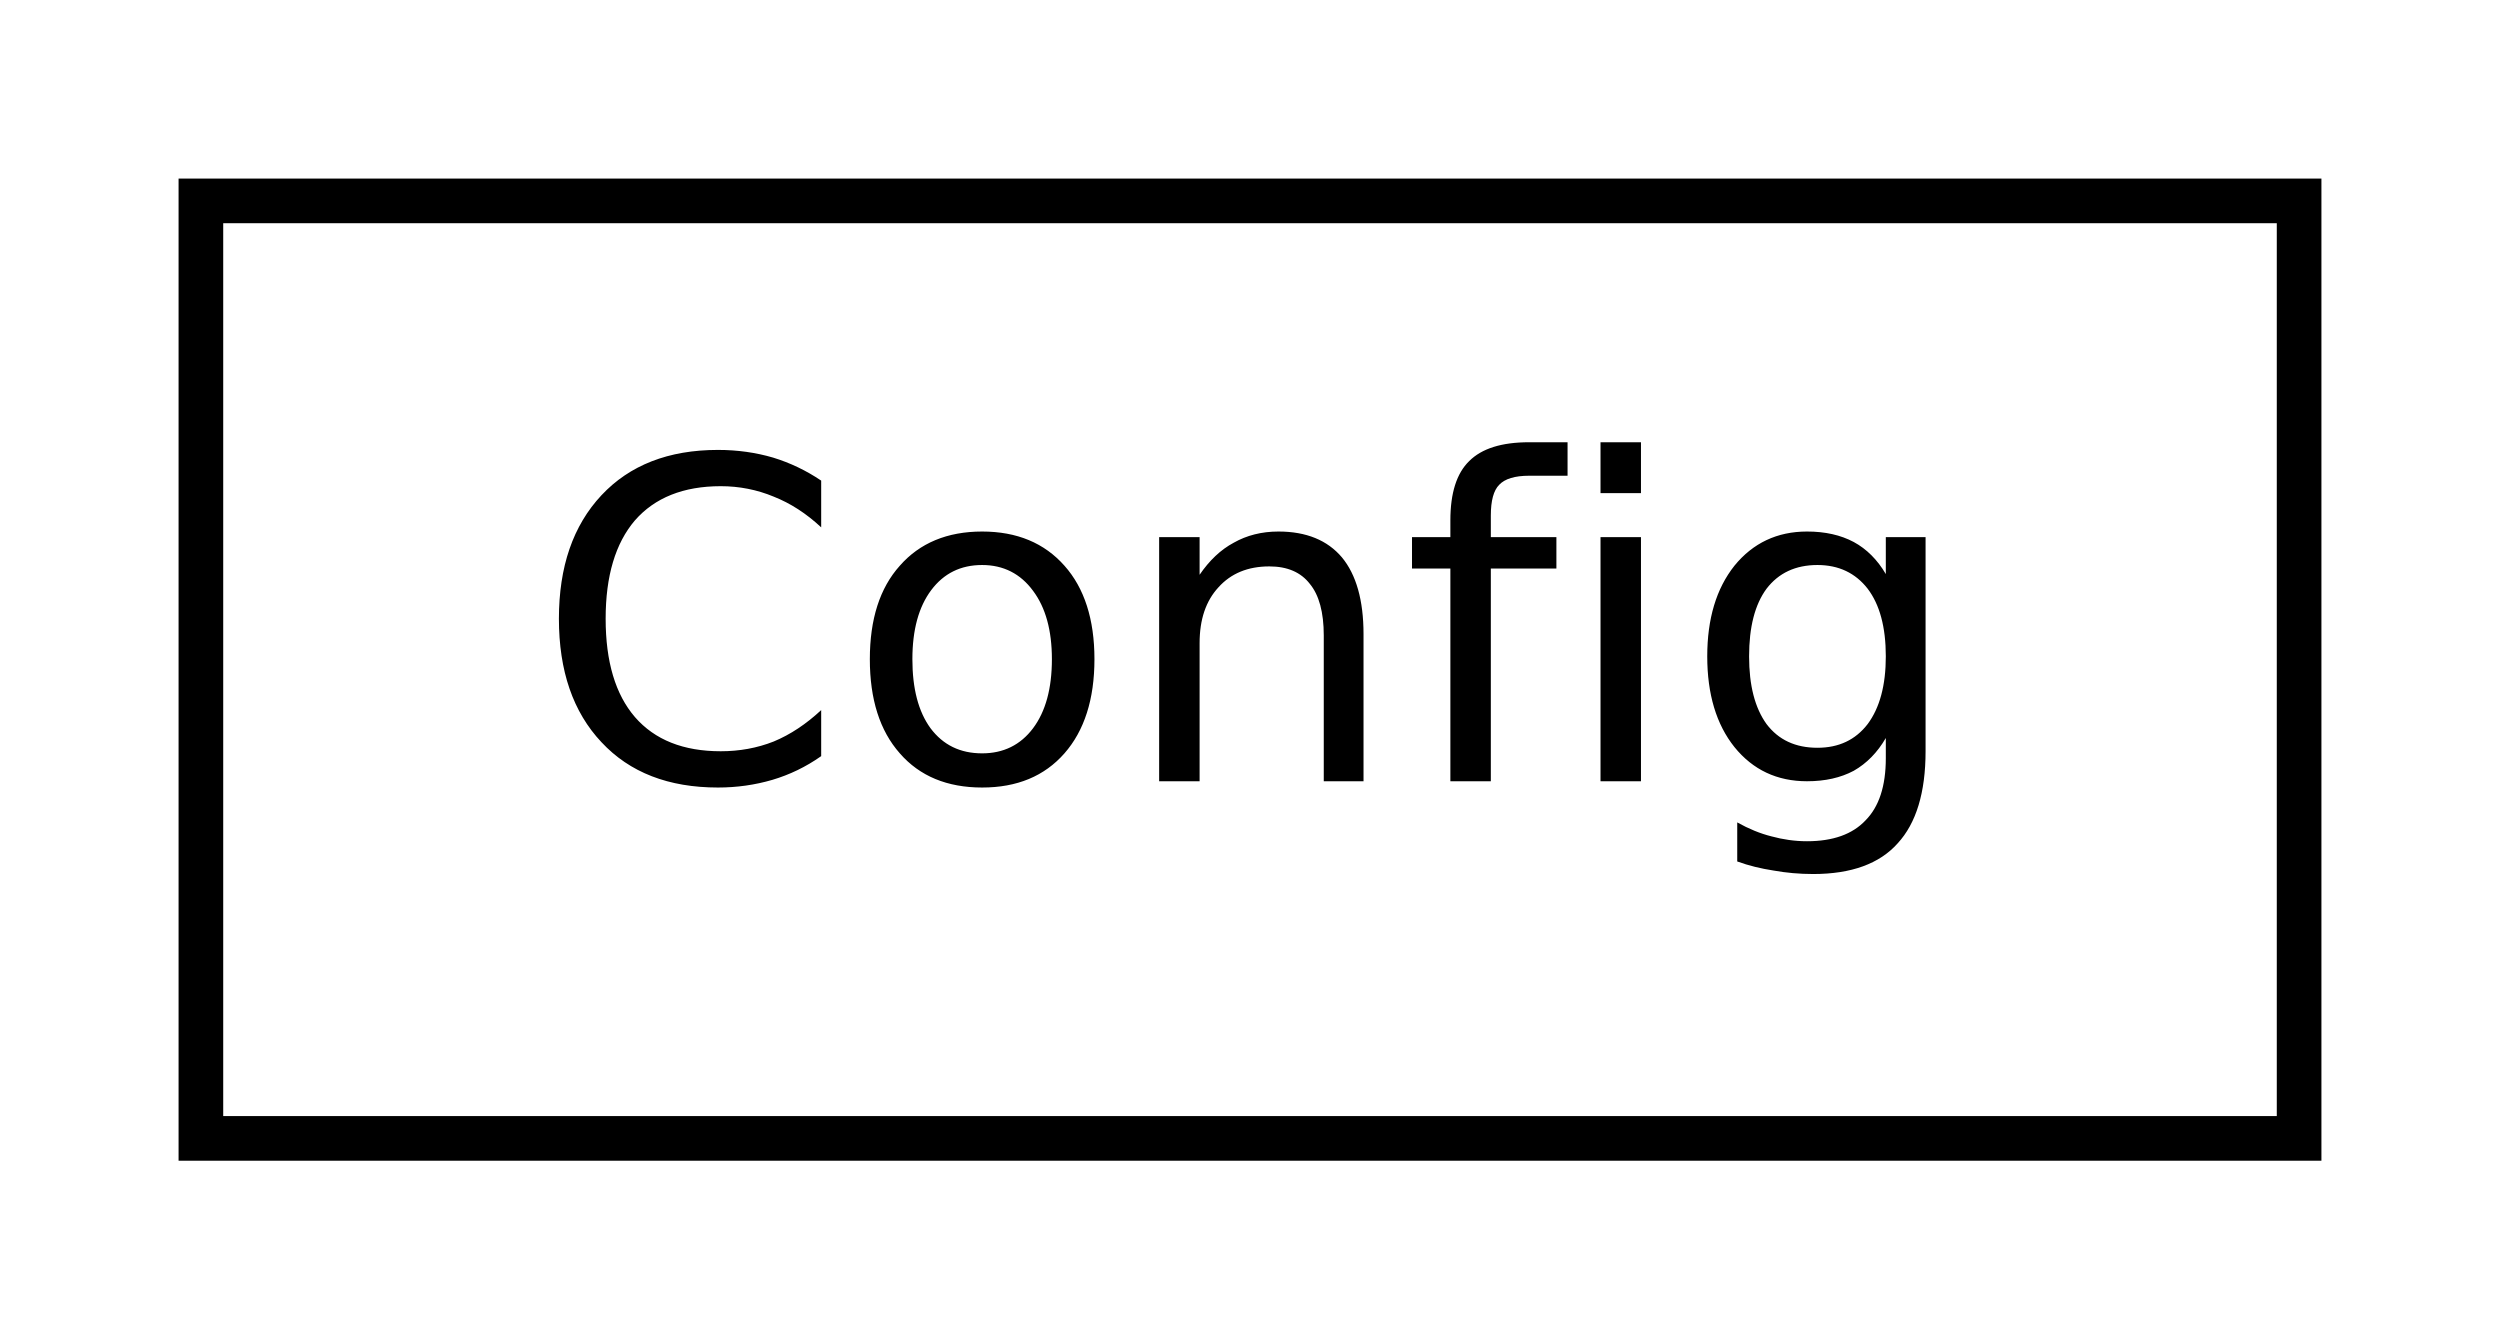
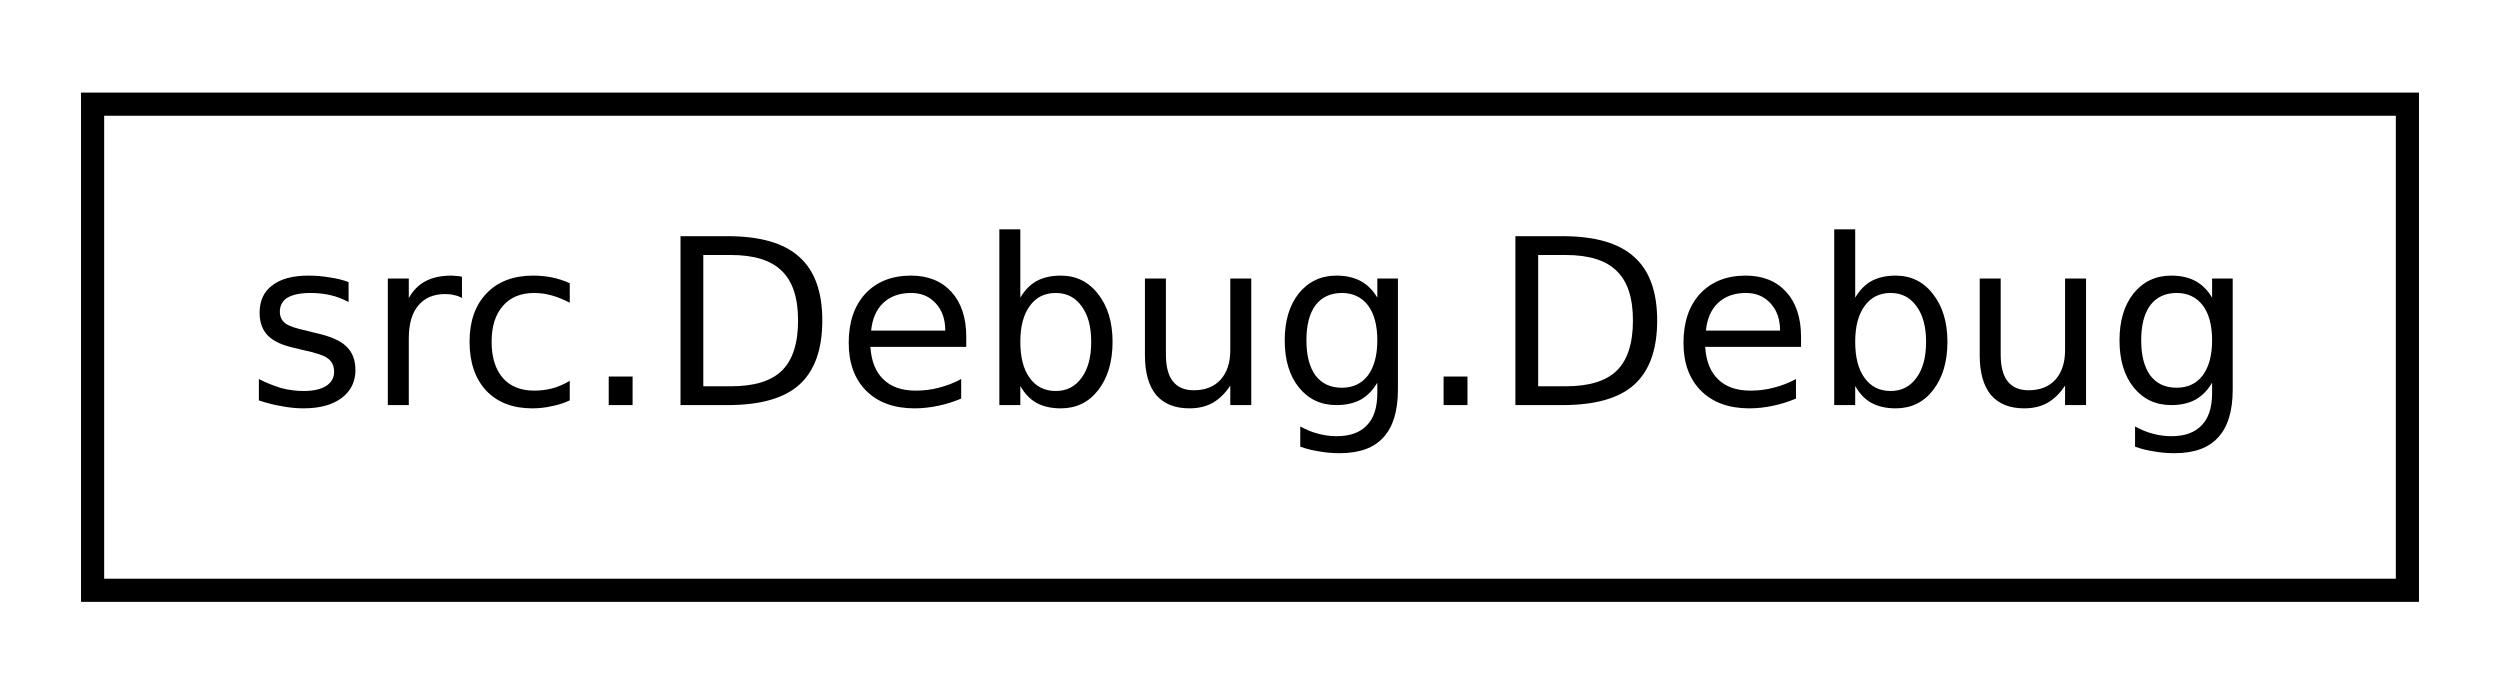
- <svg xmlns="http://www.w3.org/2000/svg" xmlns:xlink="http://www.w3.org/1999/xlink" width="56pt" height="30pt" viewBox="0.00 0.00 56.00 30.00">
+ <svg xmlns="http://www.w3.org/2000/svg" xmlns:xlink="http://www.w3.org/1999/xlink" width="108pt" height="30pt" viewBox="0.00 0.00 108.00 30.00">
  <g id="graph1" class="graph" transform="scale(1 1) rotate(0) translate(4 26)">
-     <polygon fill="white" stroke="white" points="-4,5 -4,-26 53,-26 53,5 -4,5" />
+     <polygon fill="white" stroke="white" points="-4,5 -4,-26 105,-26 105,5 -4,5" />
    <g id="node1" class="node">
-       <a xlink:href="class_config.html" target="_top" xlink:title="Konfigurationsklasse des Programms.">
-         <polygon fill="white" stroke="black" points="0.5,-0.5 0.5,-21.5 47.5,-21.5 47.5,-0.5 0.5,-0.5" />
-         <text text-anchor="middle" x="24" y="-8.5" font-family="DejaVuSans" font-size="10.00">Config</text>
+       <a xlink:href="classsrc_1_1_debug_1_1_debug.html" target="_top" xlink:title="Erlaubt einfachen Zugriff auf Debug-Informationen.">
+         <polygon fill="white" stroke="black" points="0,-0.5 0,-21.5 100,-21.5 100,-0.5 0,-0.5" />
+         <text text-anchor="middle" x="50" y="-8.5" font-family="DejaVuSans" font-size="10.00">src.Debug.Debug</text>
      </a>
    </g>
  </g>
</svg>
